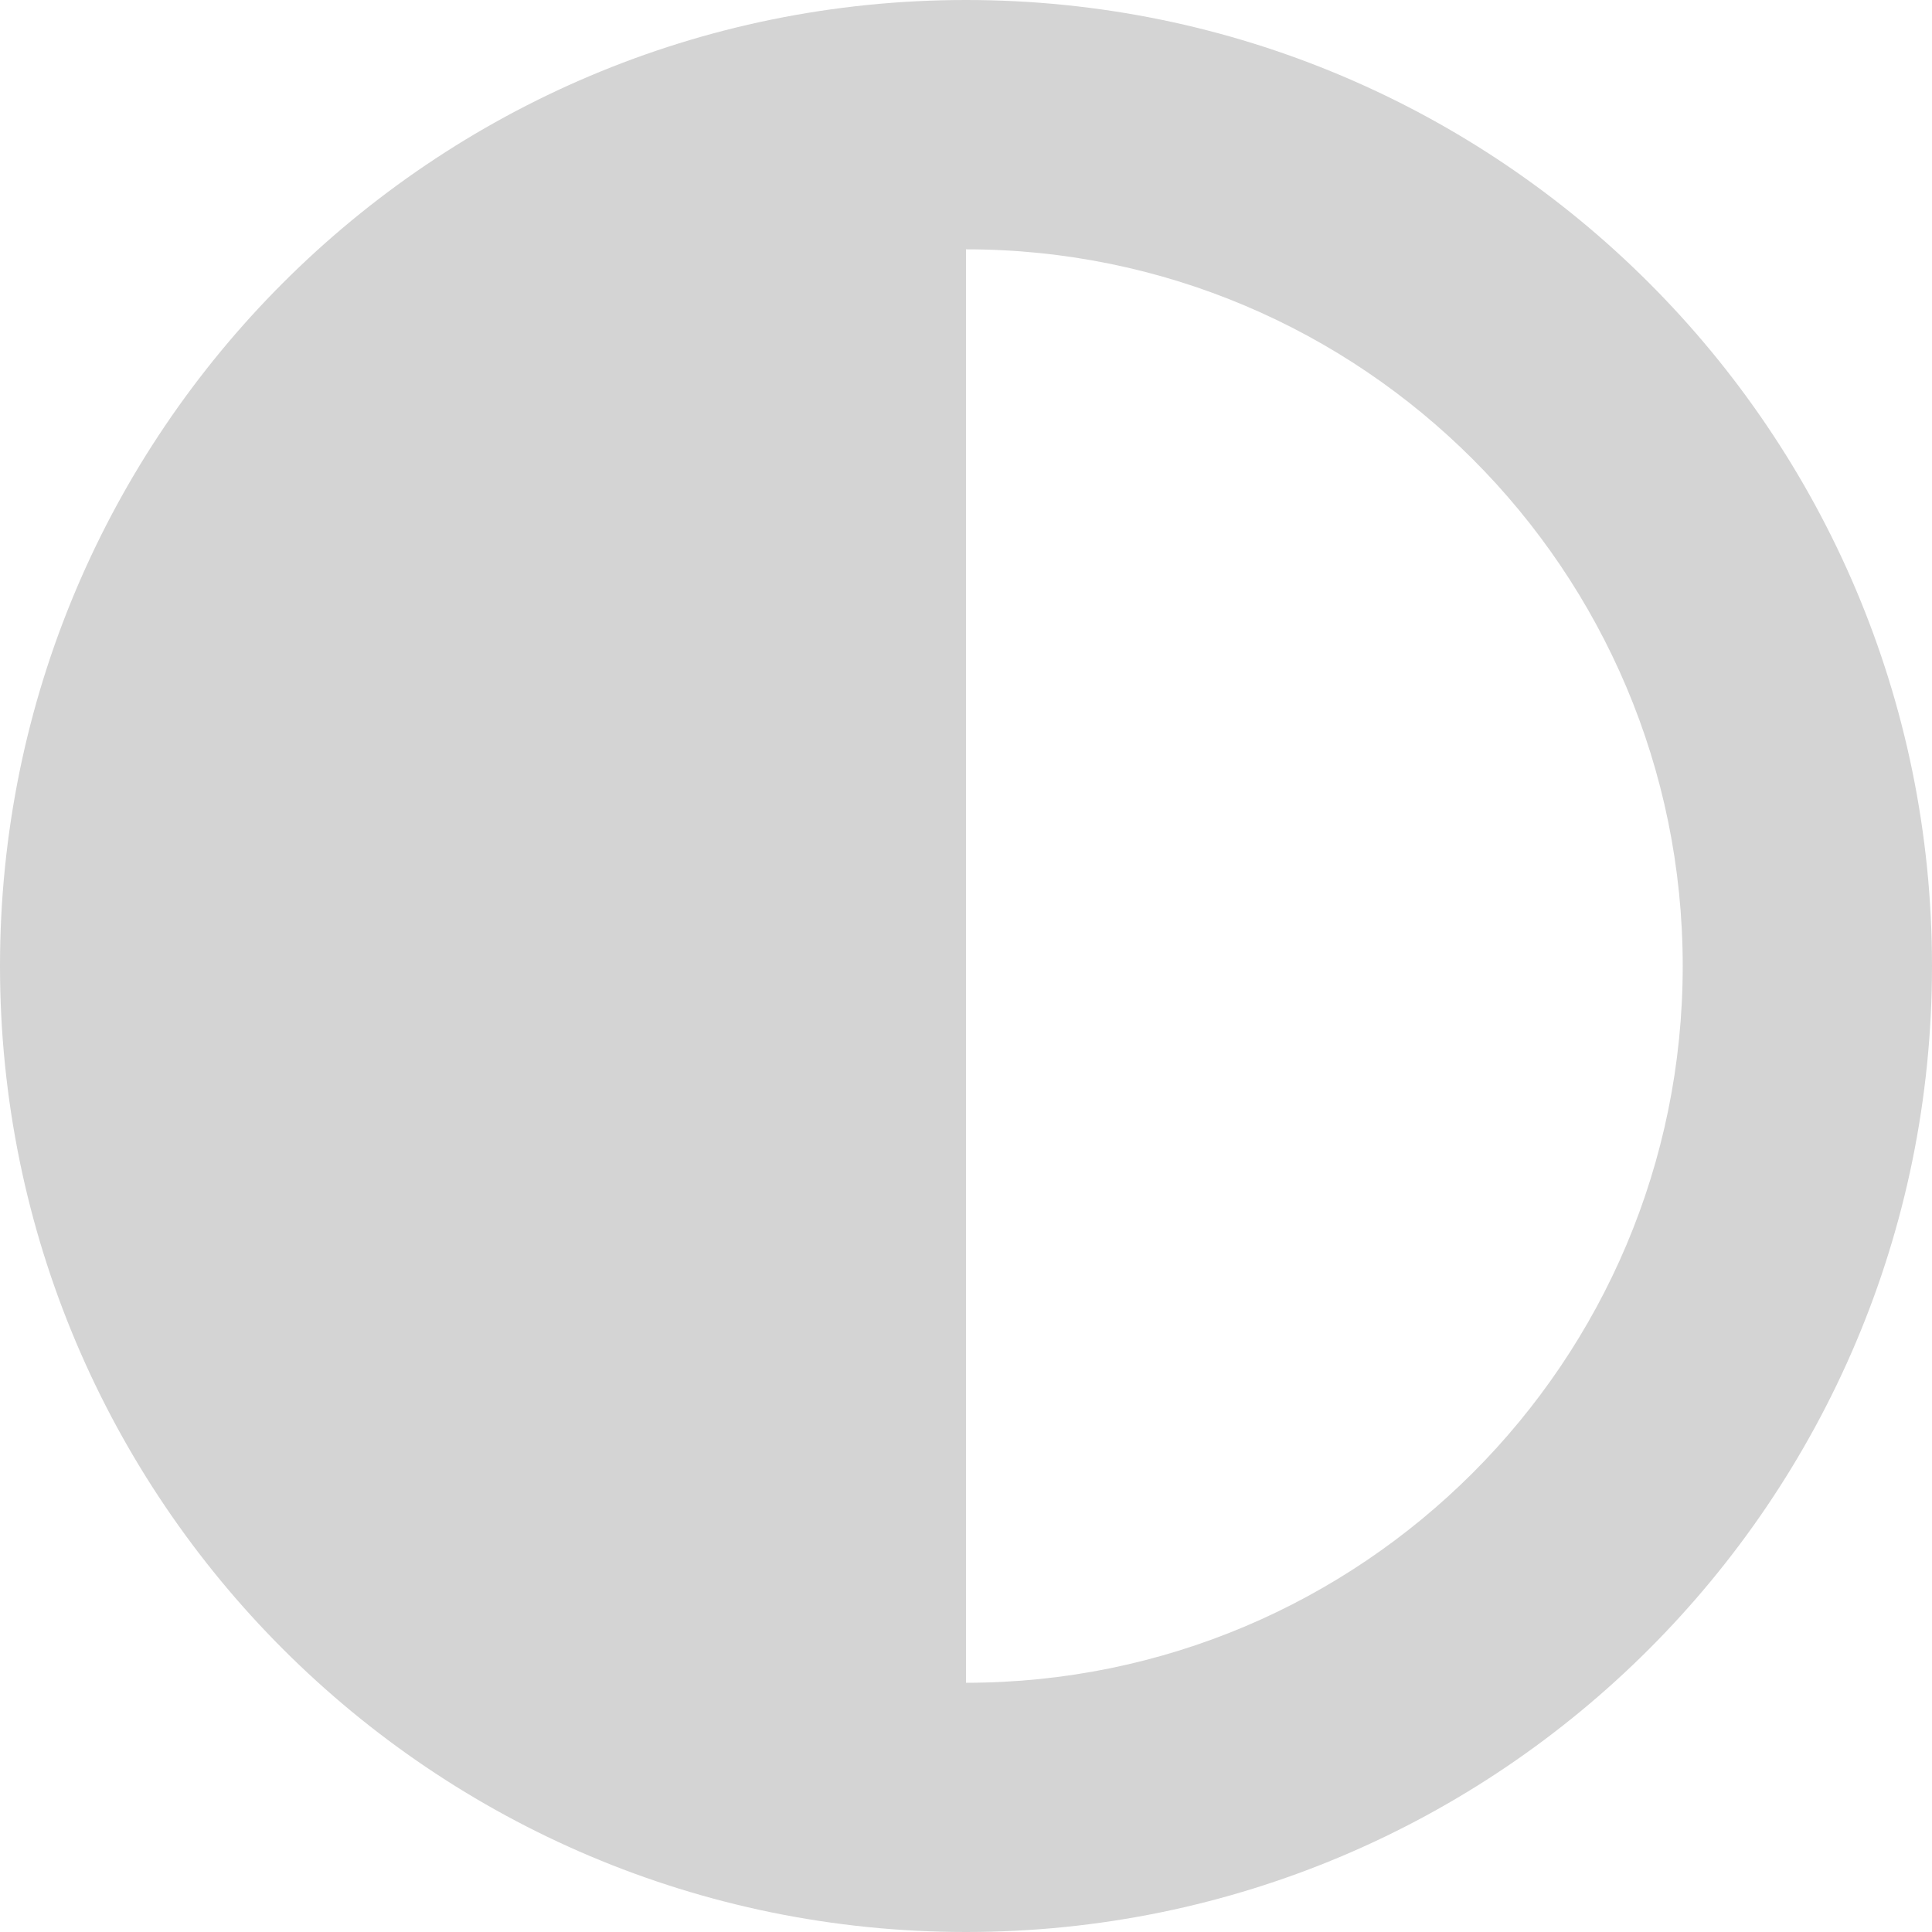
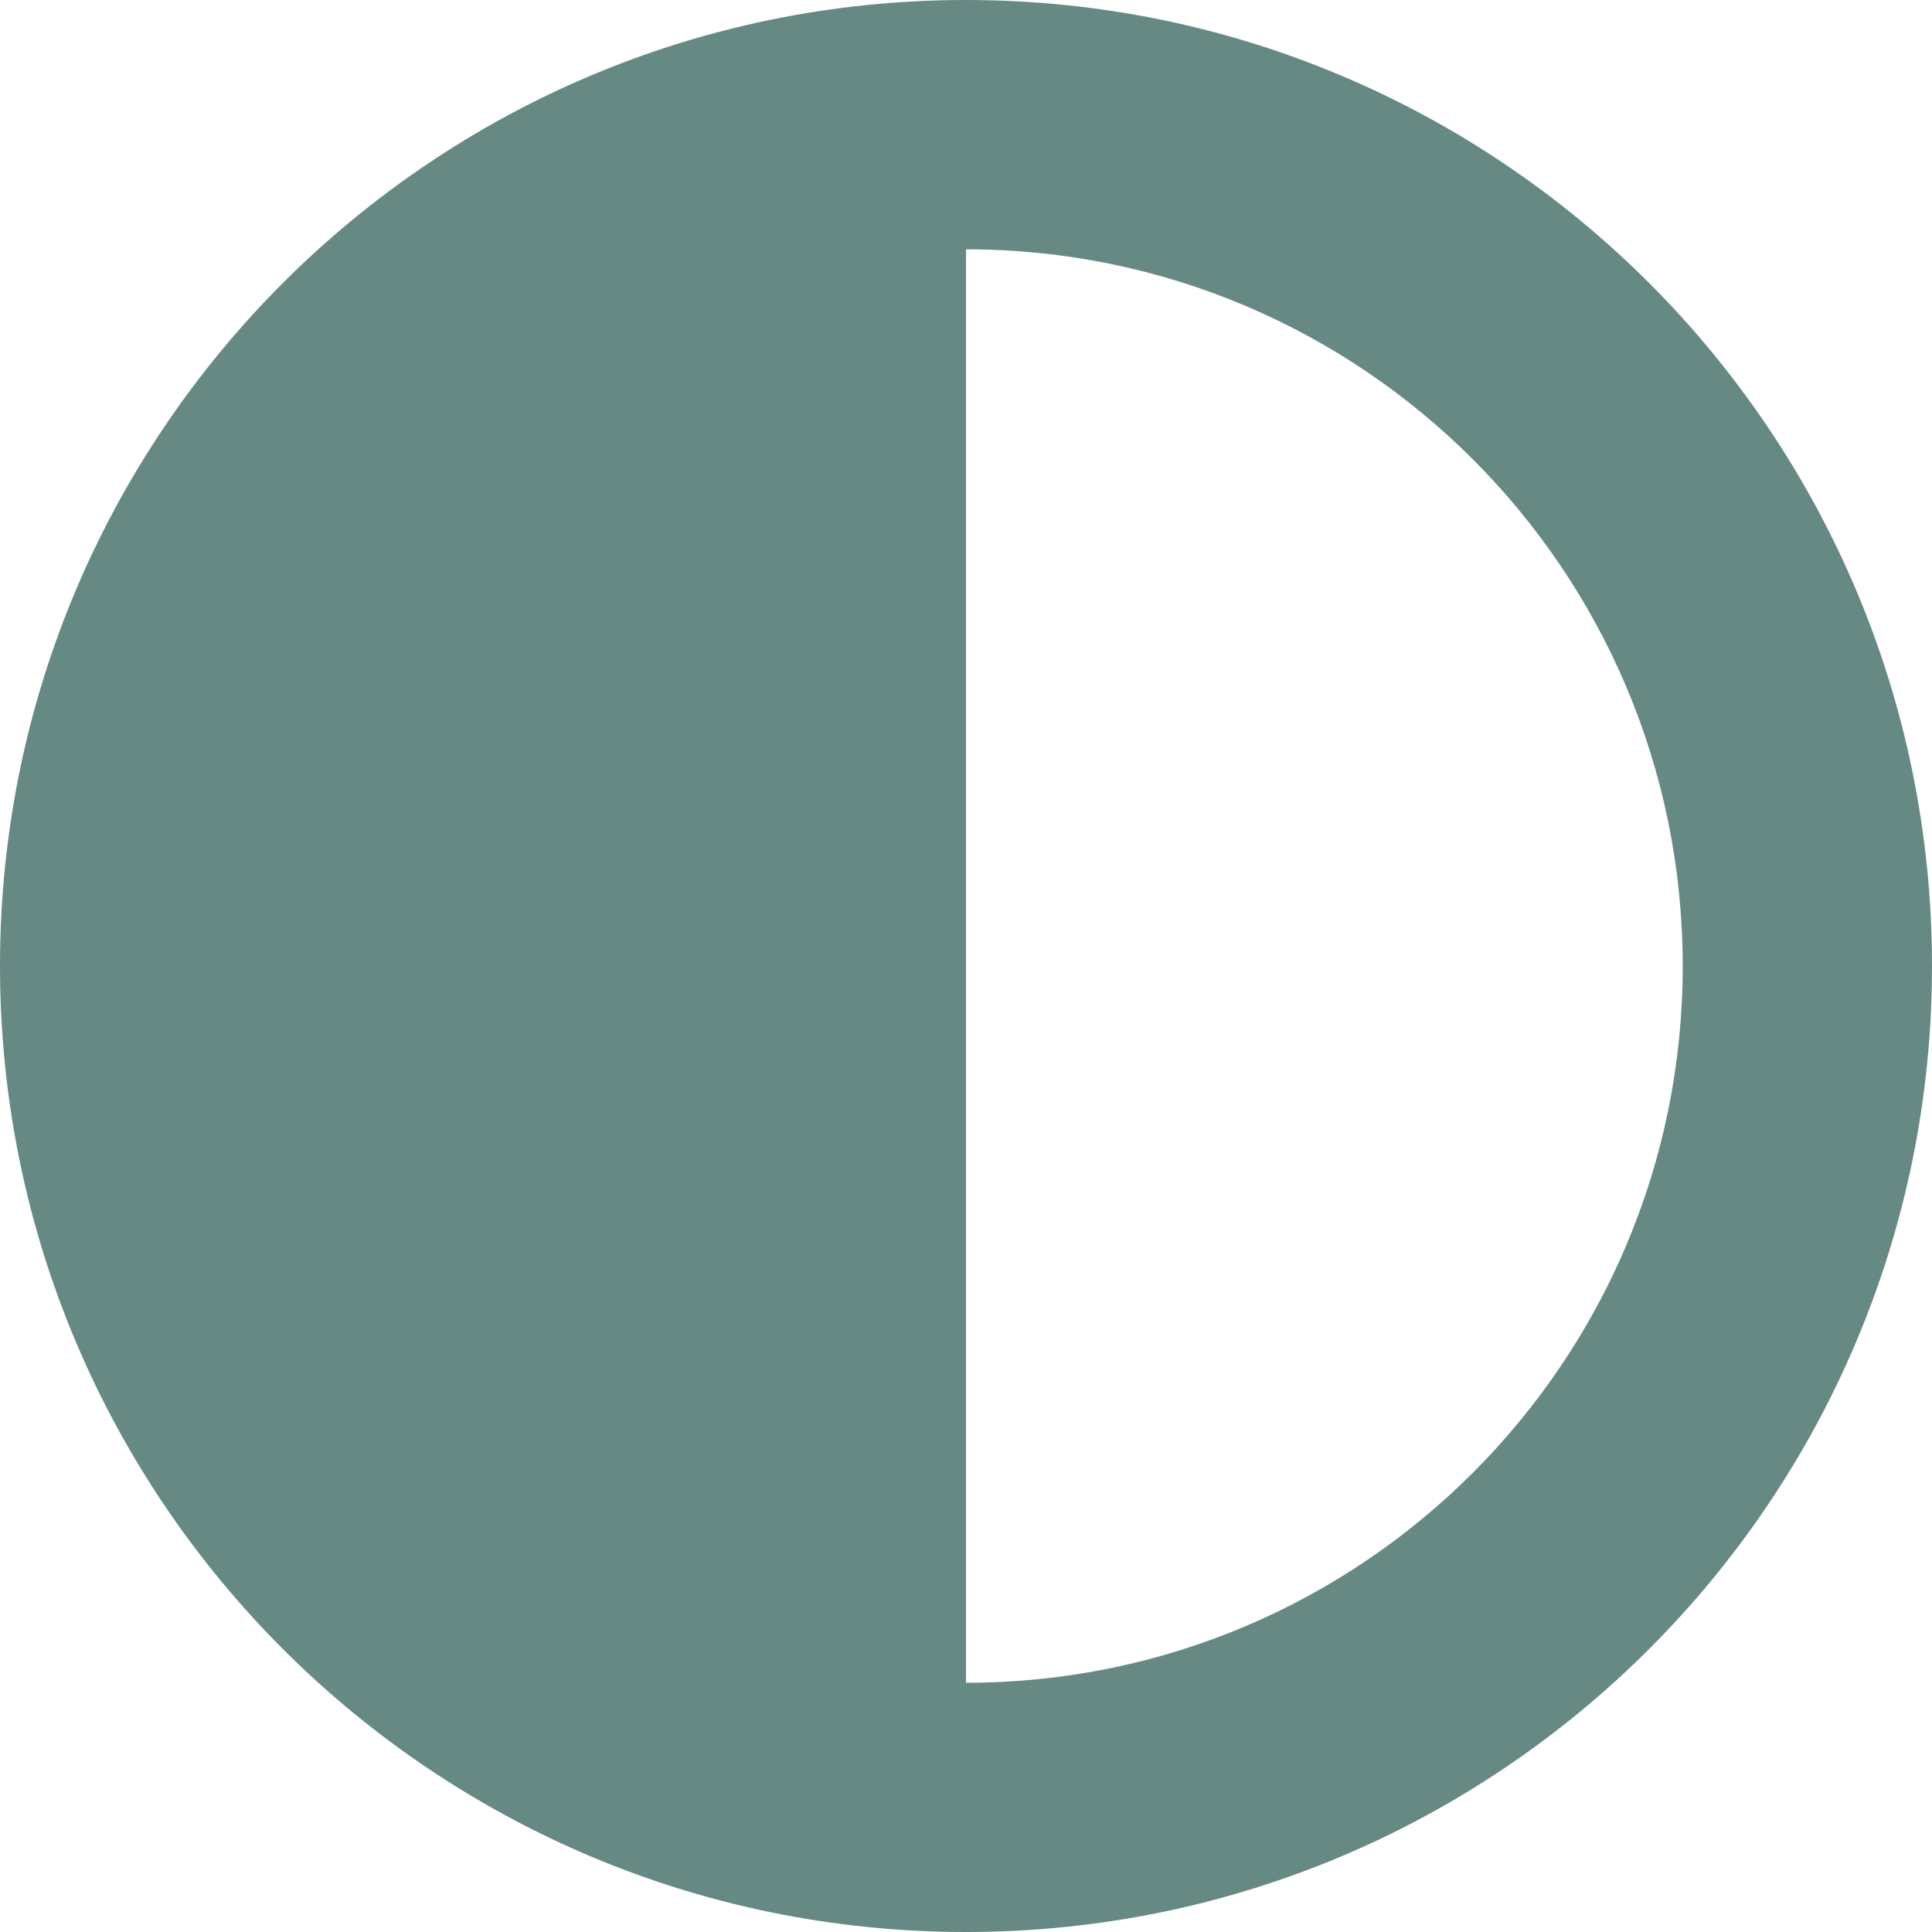
<svg xmlns="http://www.w3.org/2000/svg" width="20" height="20" viewBox="0 0 20 20">
-   <path id="adjust-solid" d="M8,18A10,10,0,1,0,18,8,10,10,0,0,0,8,18Zm10,7.419V10.581a7.419,7.419,0,1,1,0,14.839Z" transform="translate(-8 -8)" fill="#d4d4d4" />
+   <path id="adjust-solid" d="M8,18A10,10,0,1,0,18,8,10,10,0,0,0,8,18Zm10,7.419V10.581a7.419,7.419,0,1,1,0,14.839Z" transform="translate(-8 -8)" fill="#678983" />
</svg>
